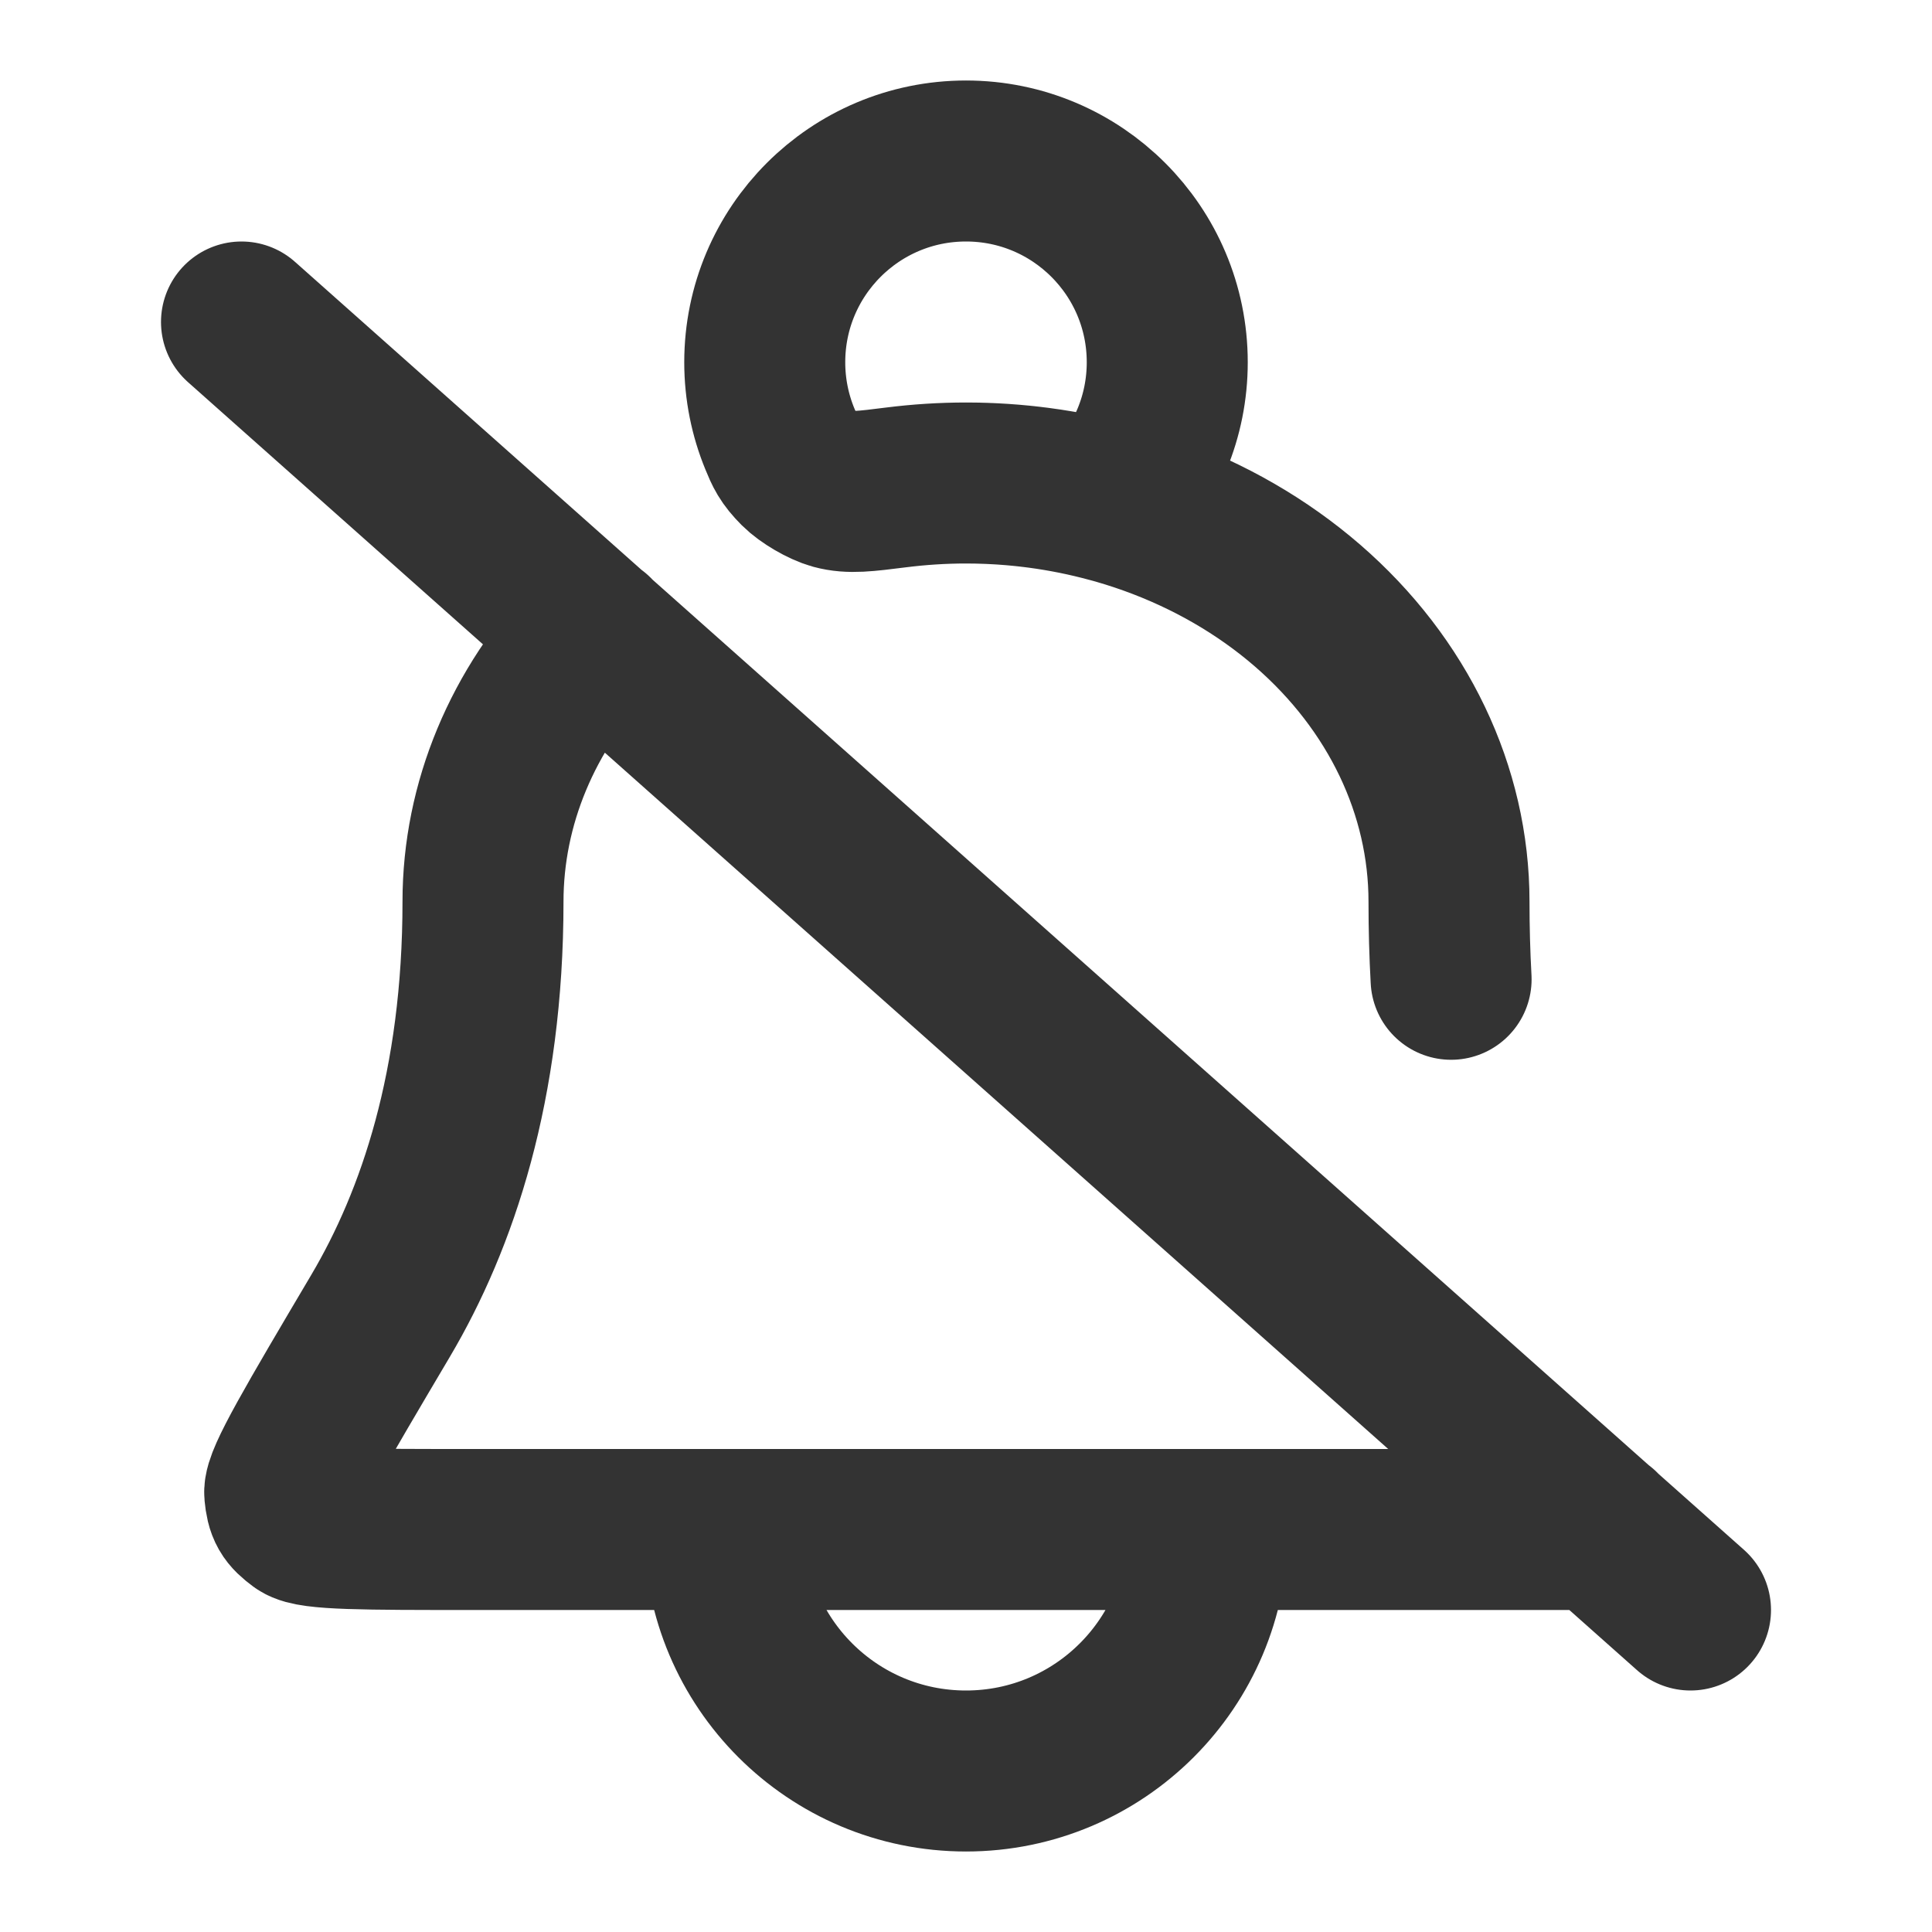
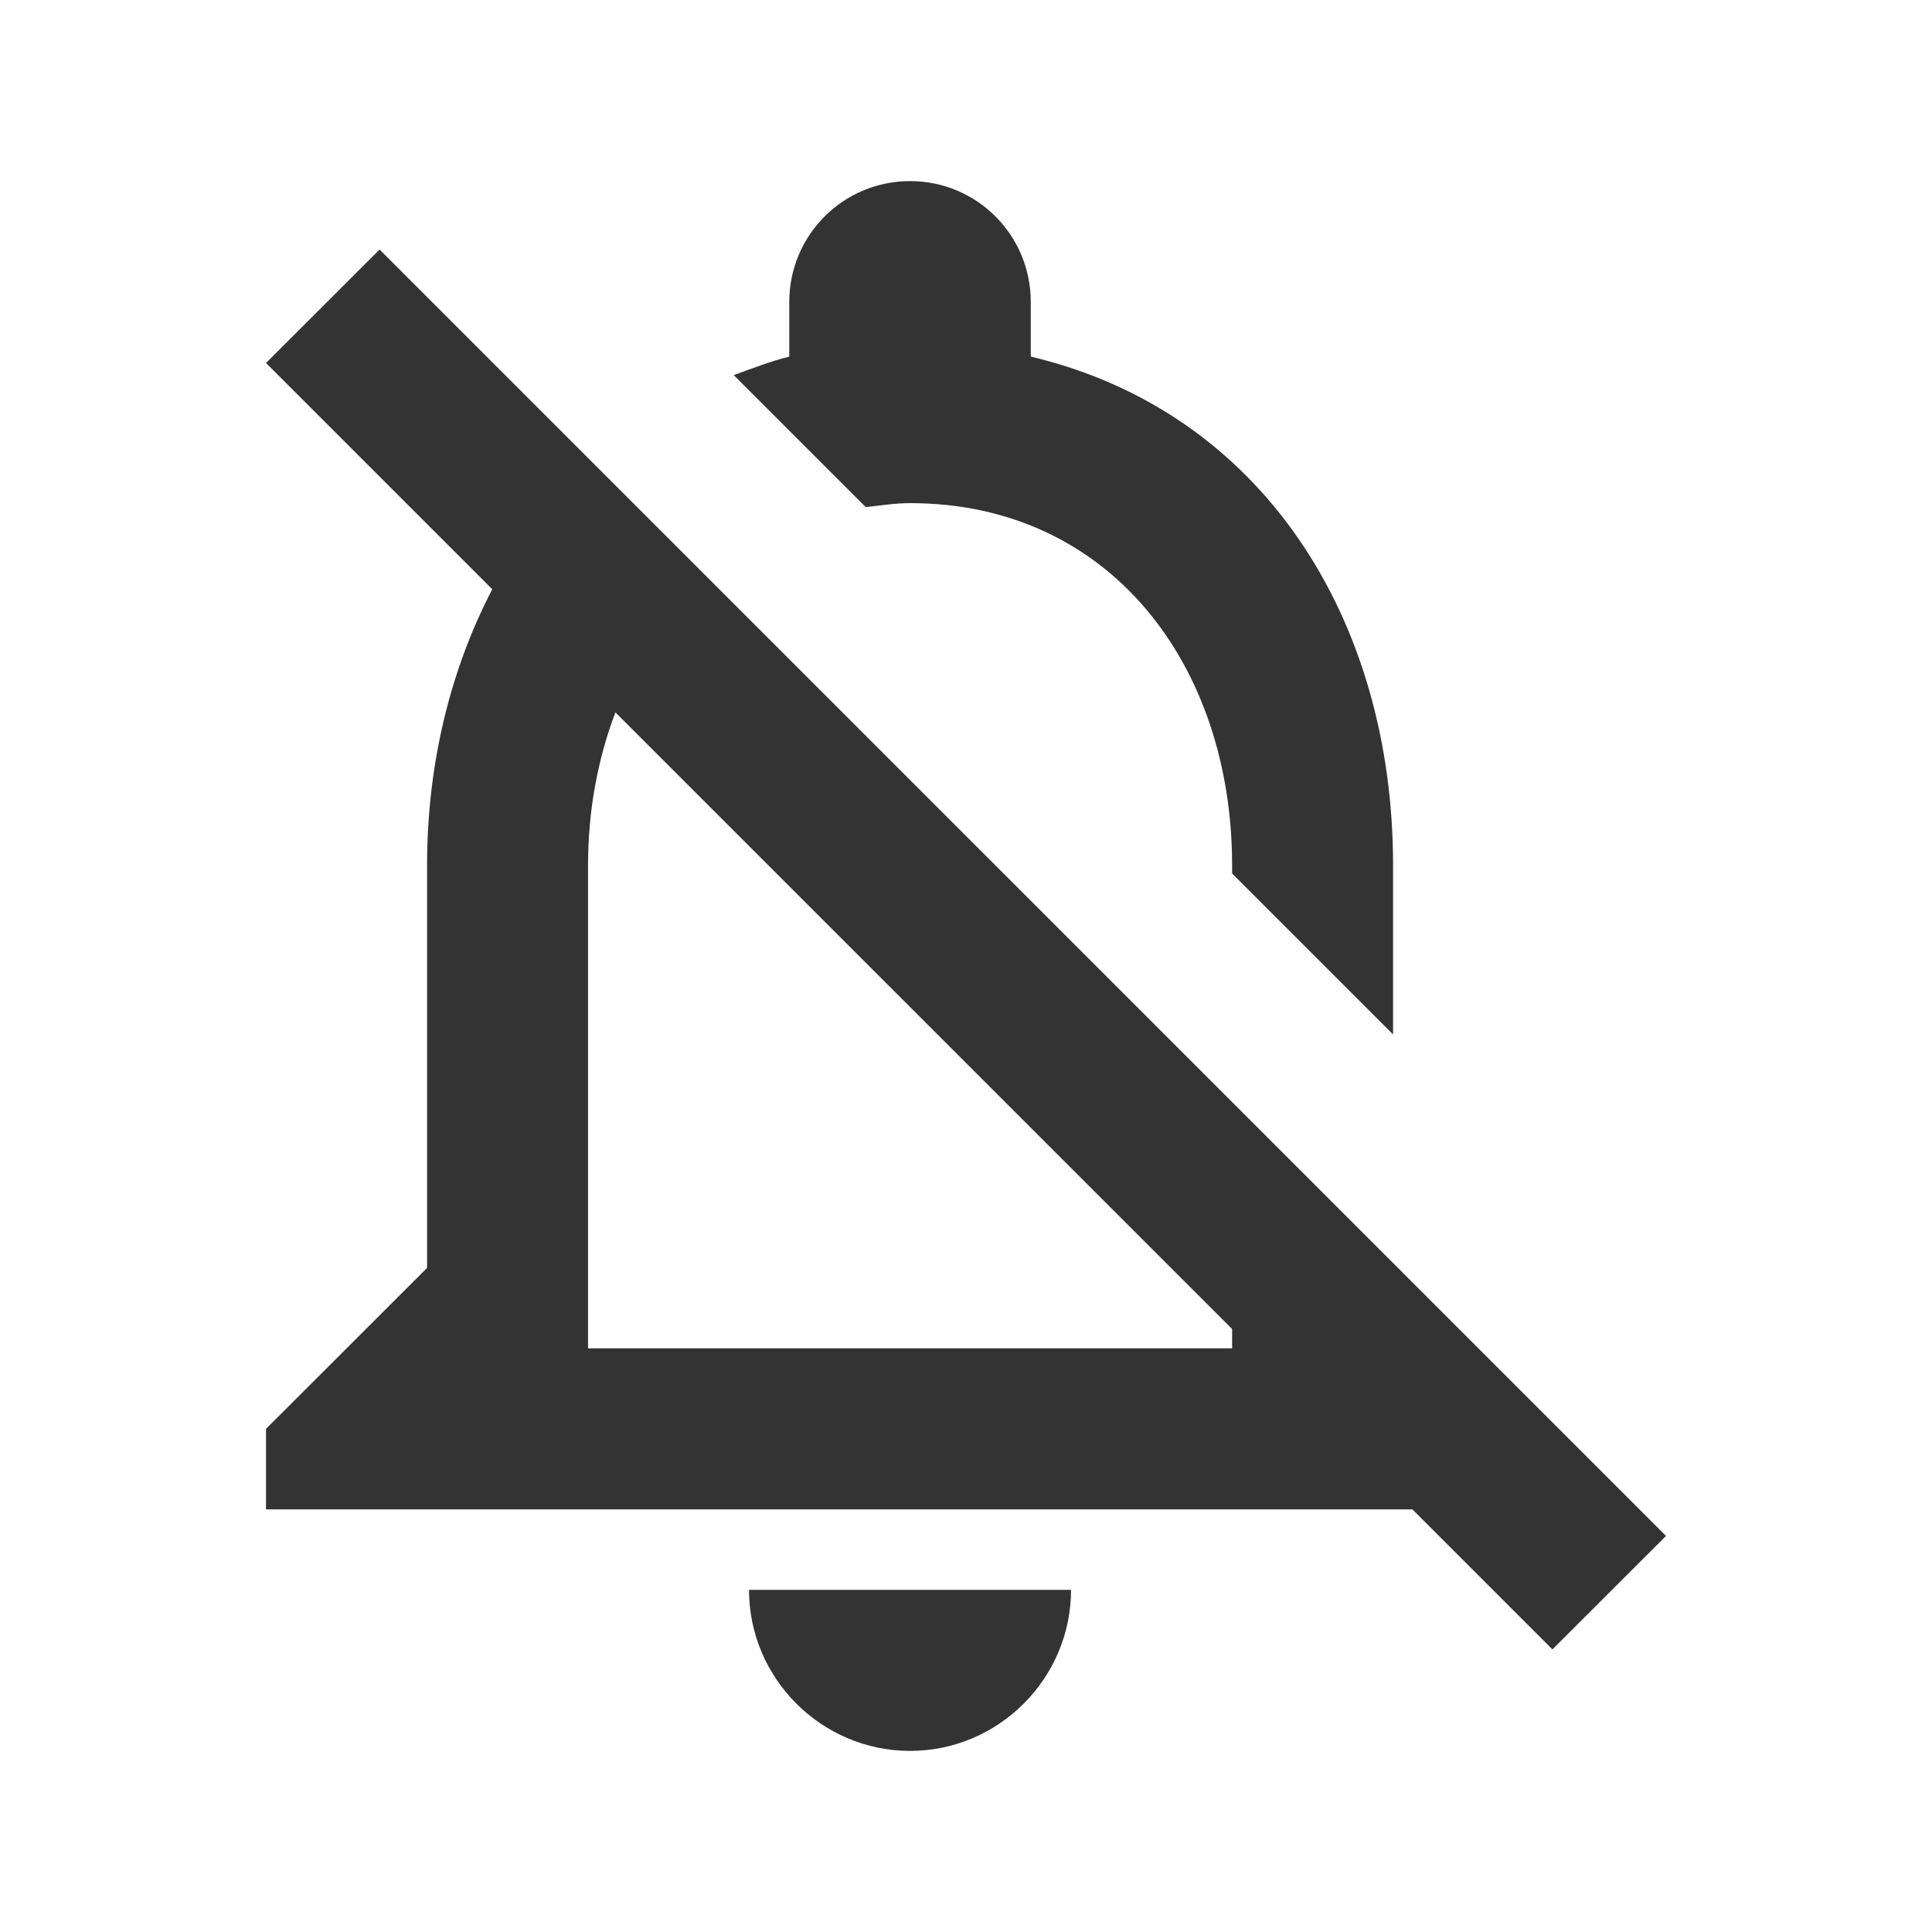
- <svg xmlns="http://www.w3.org/2000/svg" width="800px" height="800px" viewBox="0 0 24 24" fill="none" stroke="#333333">
-   <g id="SVGRepo_bgCarrier" stroke-width="0" />
-   <g id="SVGRepo_tracerCarrier" stroke-linecap="round" stroke-linejoin="round" />
-   <g id="SVGRepo_iconCarrier">
-     <path d="M15 19C15 20.657 13.657 22 12 22C10.343 22 9 20.657 9 19M7.377 7.885C6.491 8.813 6 9.985 6 11.2C6 13.482 5.434 15.151 4.728 16.345C3.923 17.706 3.521 18.386 3.537 18.549C3.555 18.735 3.589 18.793 3.739 18.904C3.871 19 4.534 19 5.858 19H19.88M12 6C11.707 6 11.416 6.019 11.13 6.055C10.748 6.103 10.558 6.128 10.366 6.076C10.228 6.038 10.021 5.917 9.92 5.816C9.78 5.675 9.749 5.601 9.688 5.453C9.567 5.159 9.5 4.837 9.5 4.5C9.5 3.119 10.619 2 12 2C13.381 2 14.5 3.119 14.5 4.5C14.5 5.176 14.232 5.789 13.796 6.239C13.22 6.082 12.615 6 12 6ZM12 6C13.591 6 15.117 6.548 16.243 7.523C17.368 8.498 18 9.821 18 11.2C18 11.535 18.009 11.856 18.026 12.165M21 20L3 4" stroke="#333333" stroke-width="2" stroke-linecap="round" stroke-linejoin="round" />
-   </g>
+ <svg xmlns="http://www.w3.org/2000/svg" width="19" height="19" viewBox="0 0 19 19" fill="none">
+   <path d="M8.95 17.219C9.821 17.219 10.533 16.506 10.533 15.635H7.366C7.366 16.506 8.079 17.219 8.95 17.219ZM8.95 4.948C10.921 4.948 12.117 6.547 12.117 8.51V8.59L13.7 10.173V8.51C13.7 6.08 12.409 4.045 10.137 3.507V2.969C10.137 2.312 9.607 1.781 8.95 1.781C8.293 1.781 7.762 2.312 7.762 2.969V3.507C7.572 3.555 7.39 3.626 7.216 3.689L8.514 4.987C8.657 4.972 8.799 4.948 8.95 4.948ZM3.733 2.454L2.616 3.57L4.841 5.795C4.429 6.587 4.2 7.513 4.2 8.51V12.469L2.616 14.052V14.844H13.89L15.267 16.221L16.384 15.105L3.733 2.454ZM12.117 13.26H5.783V8.51C5.783 7.972 5.878 7.465 6.052 7.006L12.117 13.07V13.26Z" fill="#333333" />
</svg>
